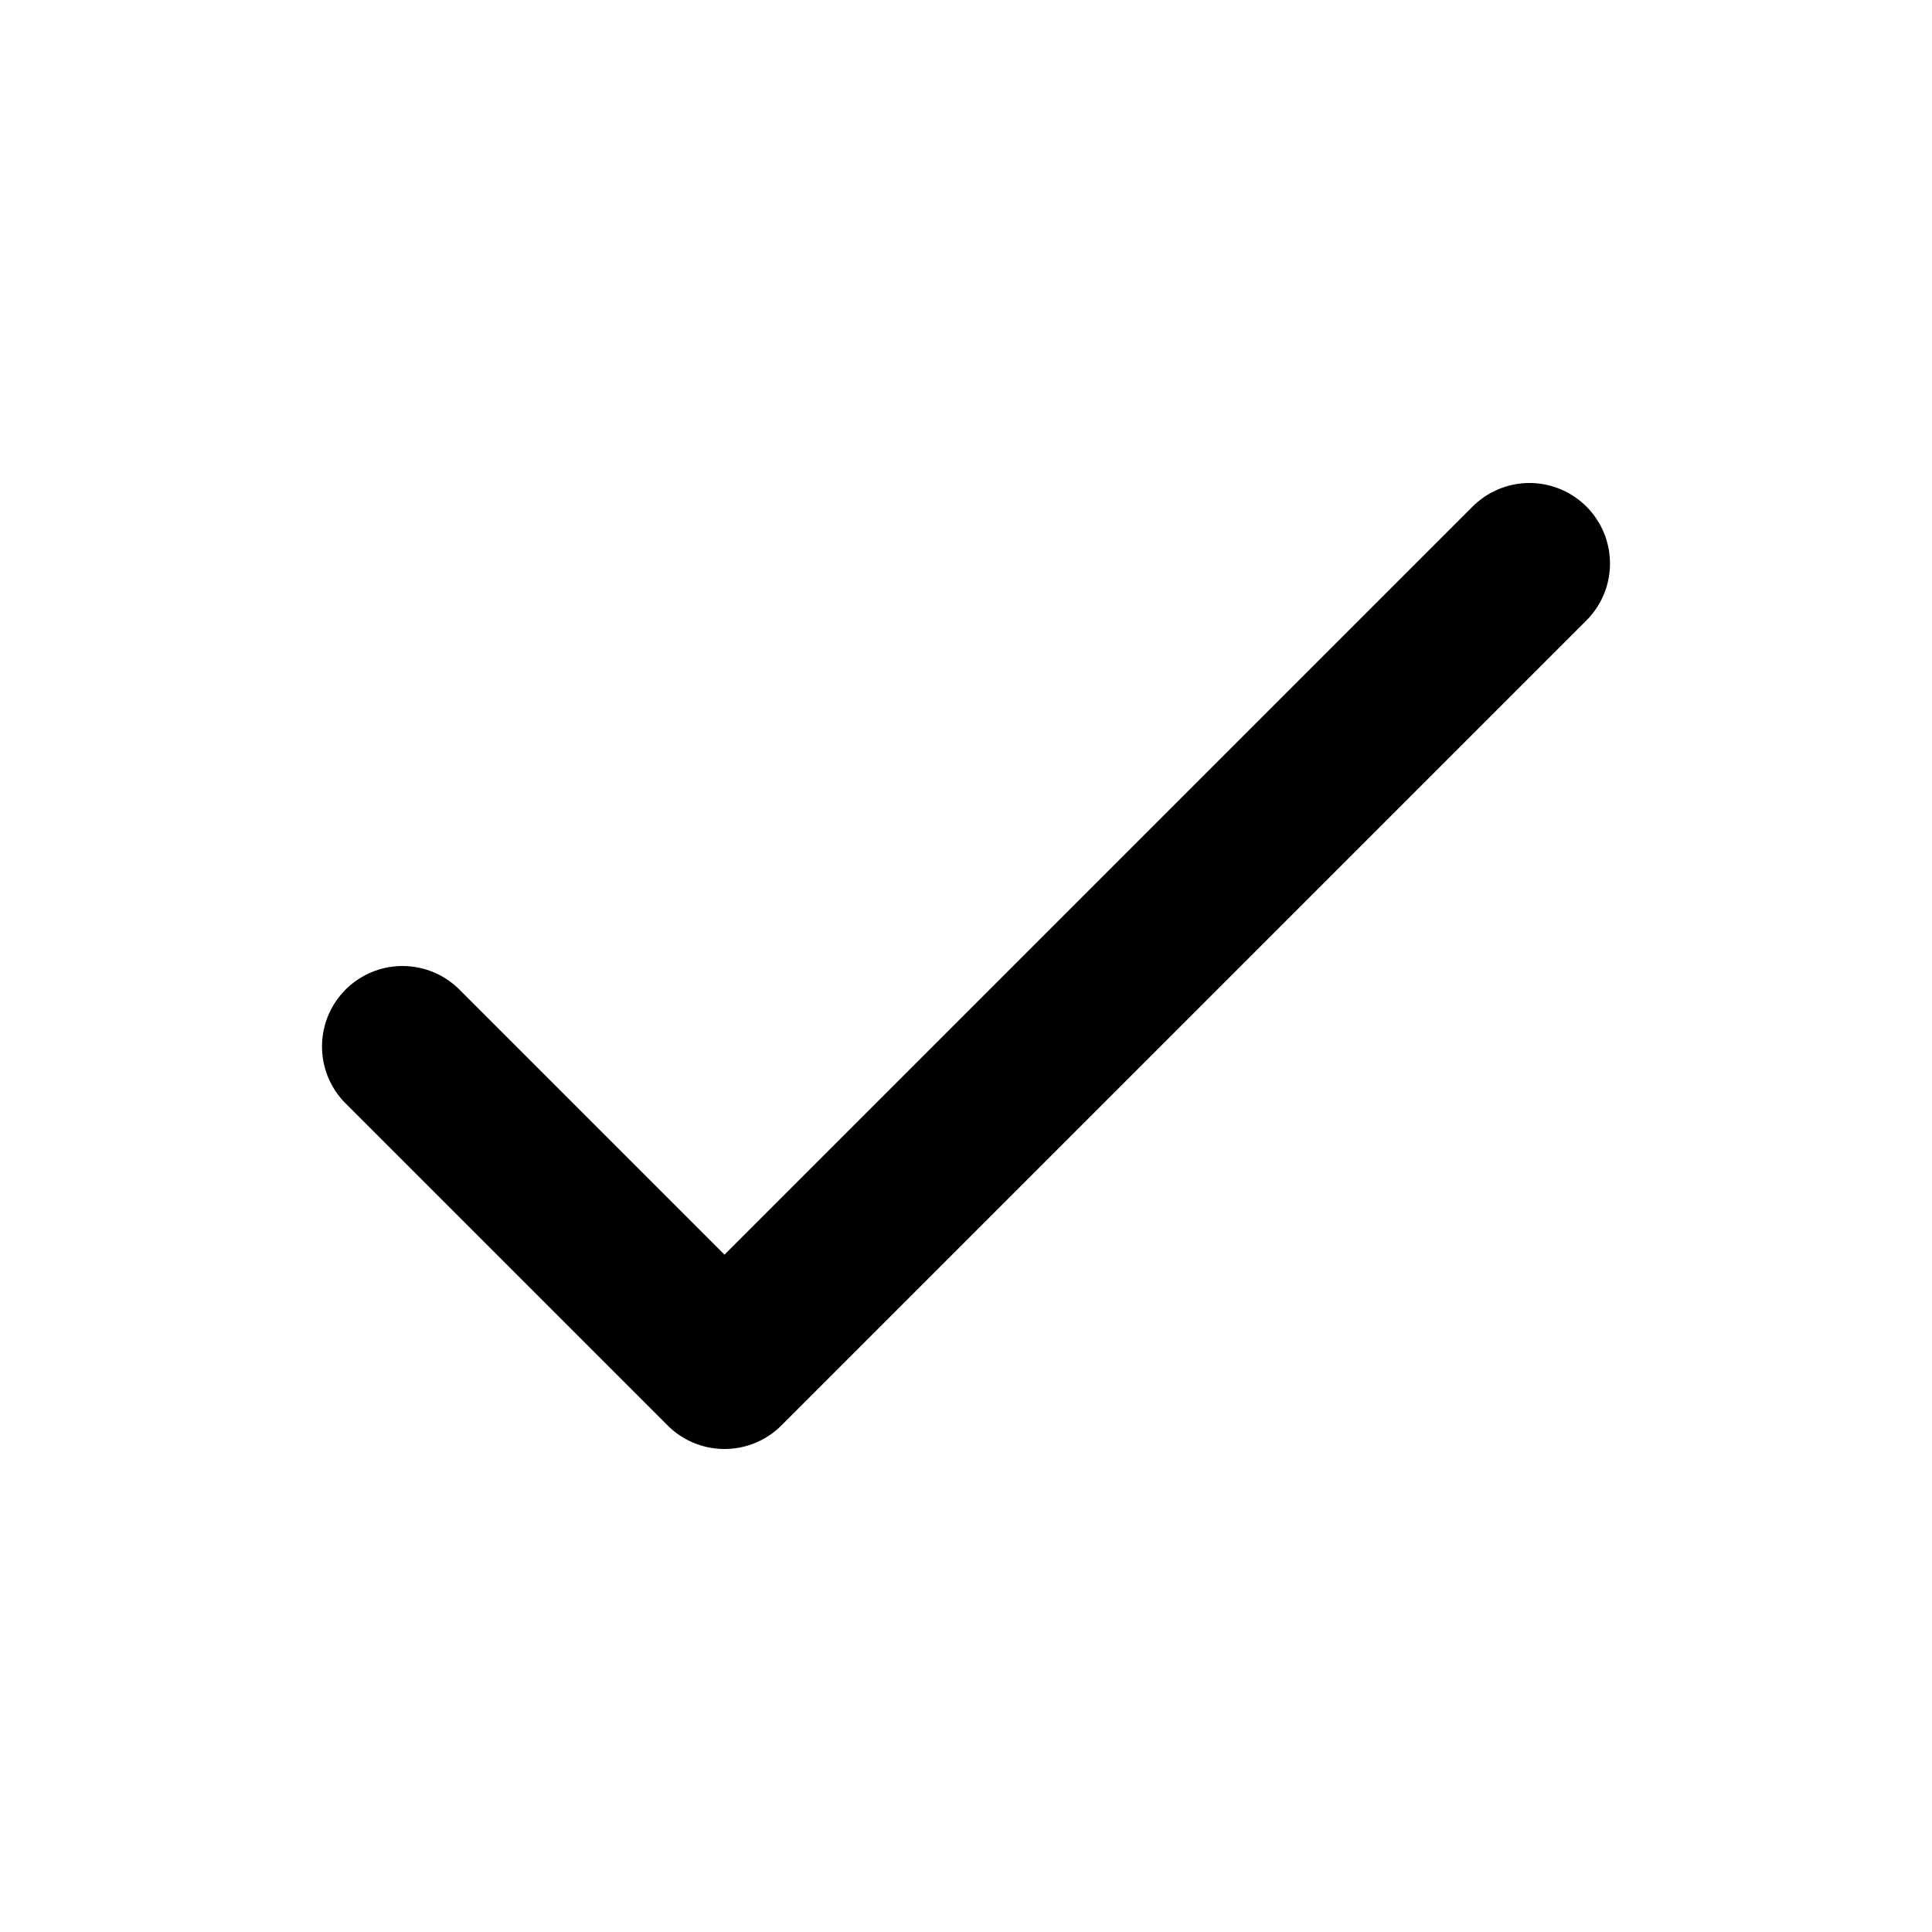
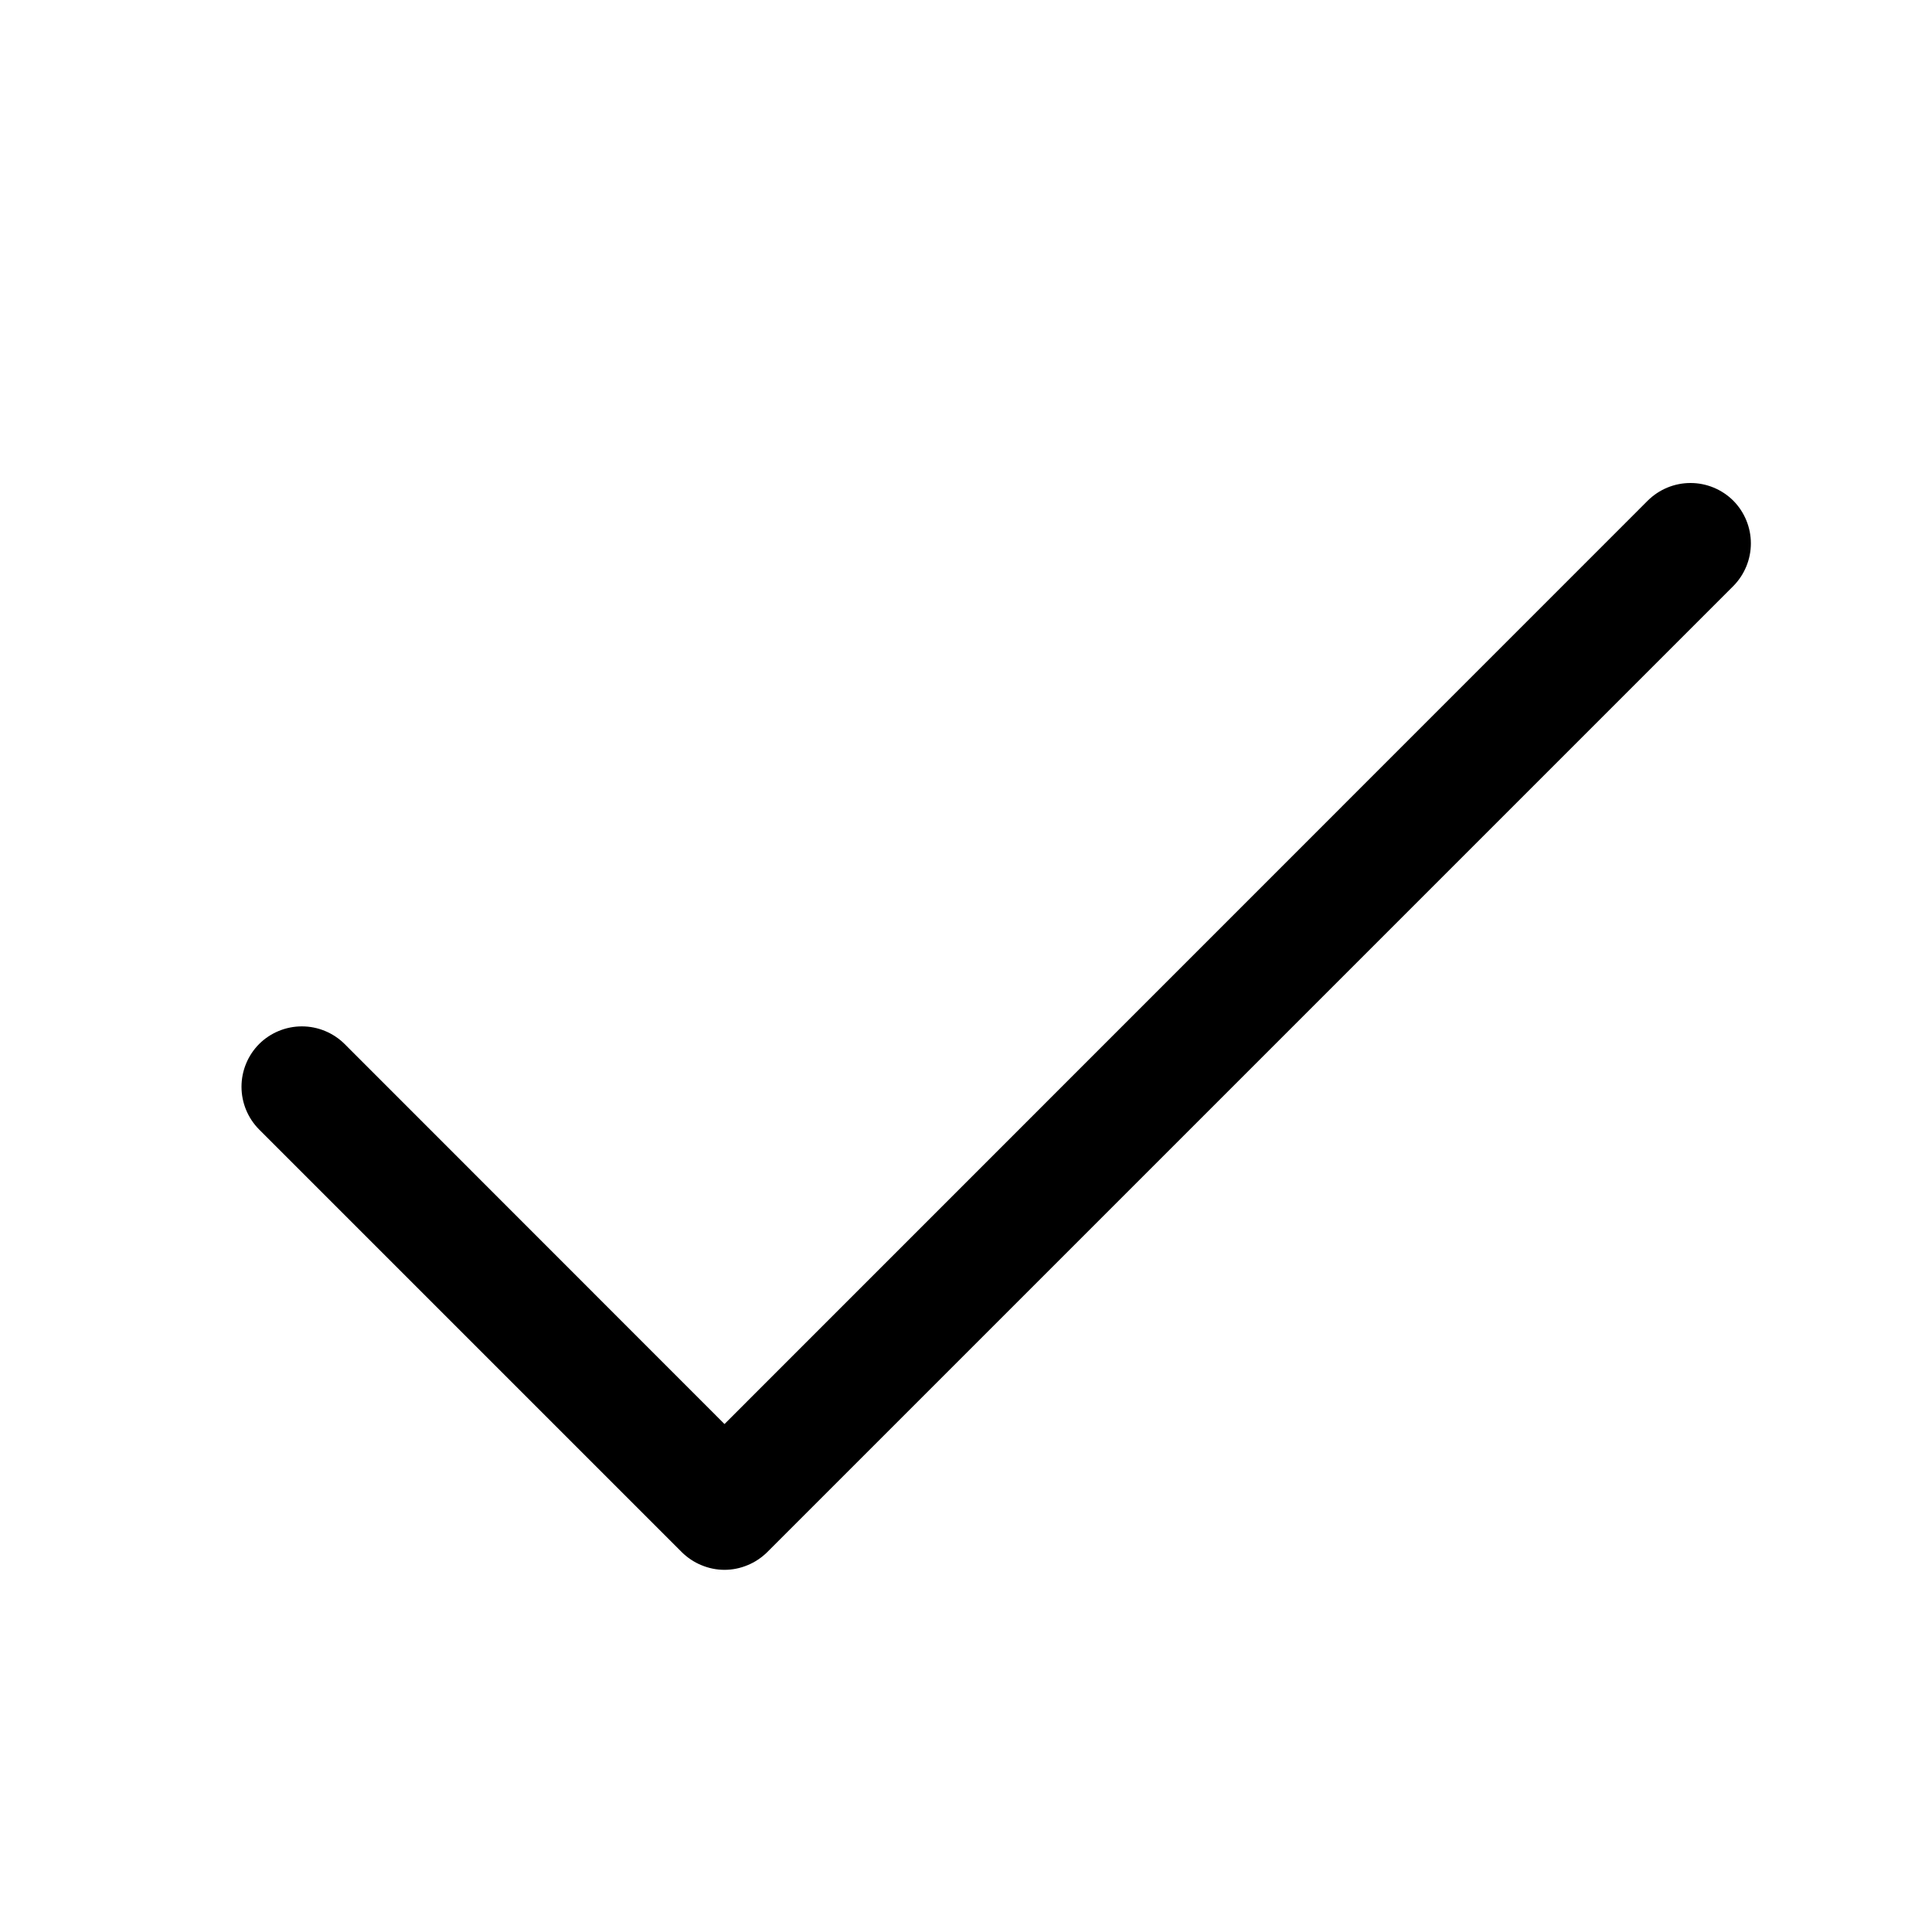
- <svg xmlns="http://www.w3.org/2000/svg" fill="none" viewBox="0 0 24 24" stroke-width="2" stroke="currentColor" aria-hidden="true">
-   <path stroke-linecap="round" stroke-linejoin="round" d="M5 13l4 4L19 7" />
+ <svg xmlns="http://www.w3.org/2000/svg" width="24" height="24" viewBox="0 0 24 24" fill="none">
+   <path d="M21.531 7.281L9.531 19.281C9.461 19.35 9.378 19.406 9.287 19.443C9.196 19.481 9.099 19.501 9 19.501C8.901 19.501 8.804 19.481 8.713 19.443C8.622 19.406 8.539 19.35 8.469 19.281L3.219 14.031C3.079 13.89 3 13.699 3 13.5C3 13.301 3.079 13.11 3.219 12.969C3.36 12.829 3.551 12.75 3.75 12.75C3.949 12.75 4.14 12.829 4.281 12.969L9 17.69L20.469 6.219C20.61 6.079 20.801 6 21 6C21.199 6 21.39 6.079 21.531 6.219C21.671 6.36 21.75 6.551 21.75 6.75C21.75 6.949 21.671 7.14 21.531 7.281Z" fill="currentColor" />
</svg>
